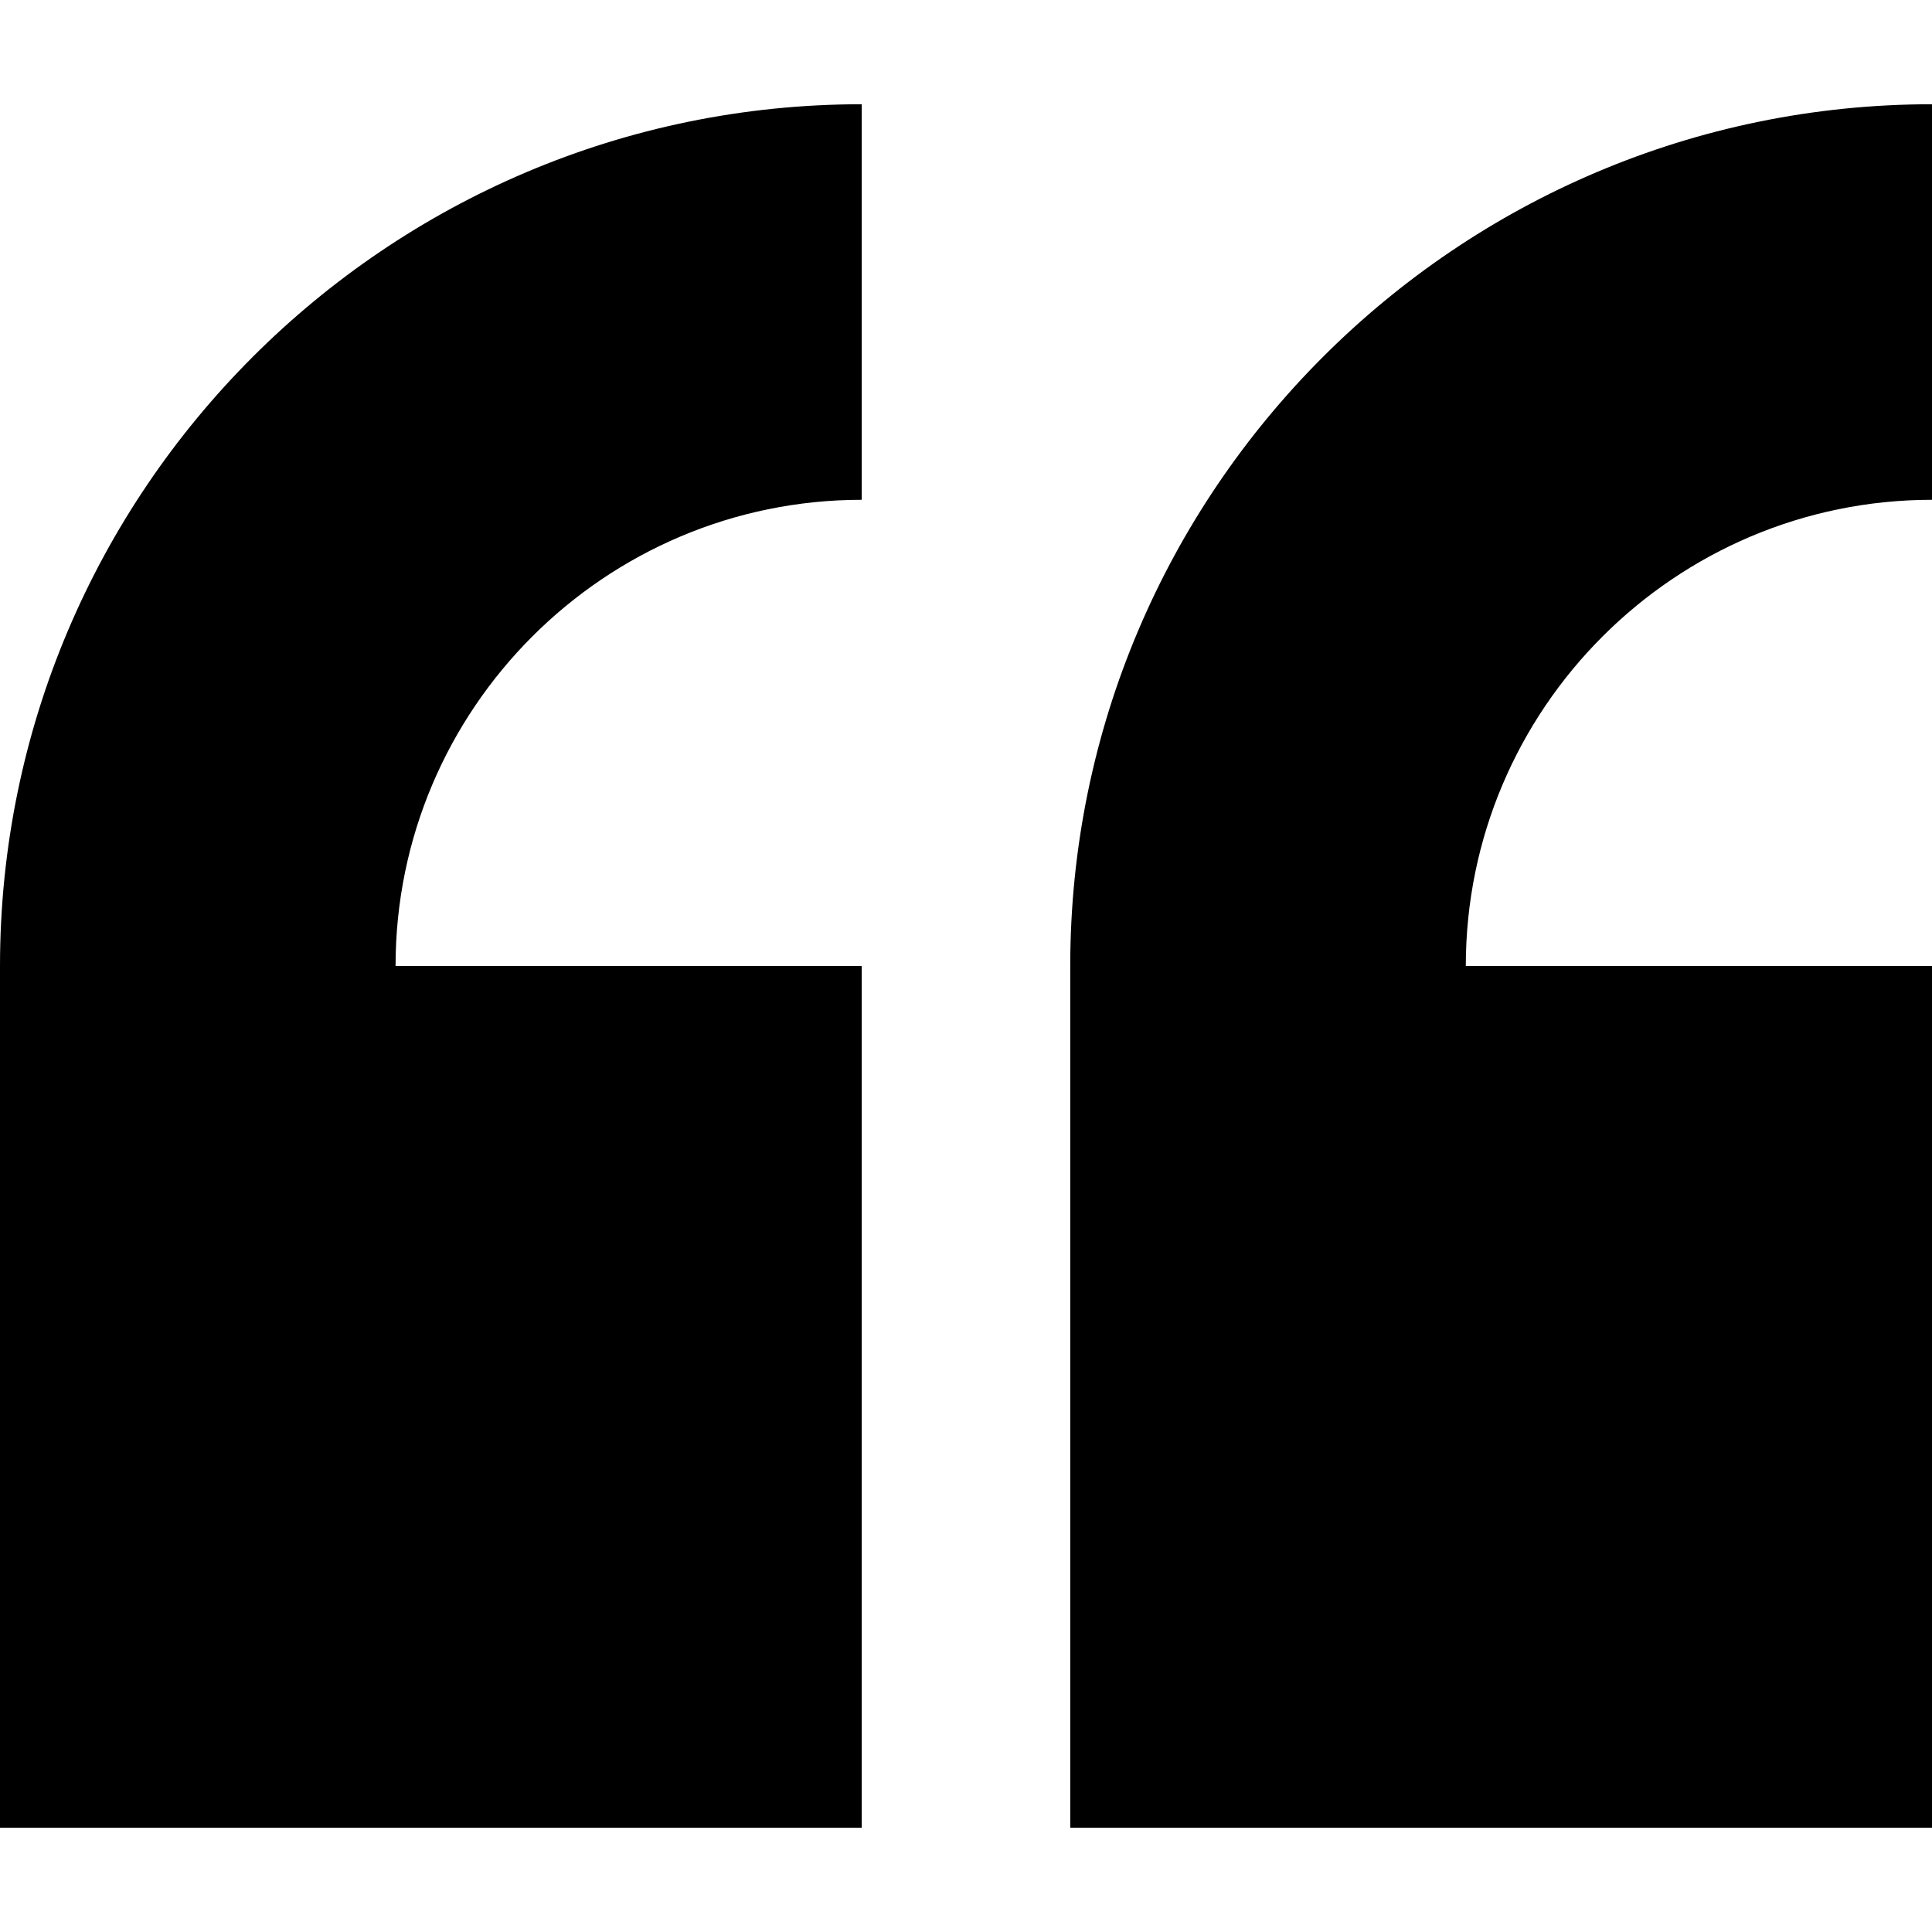
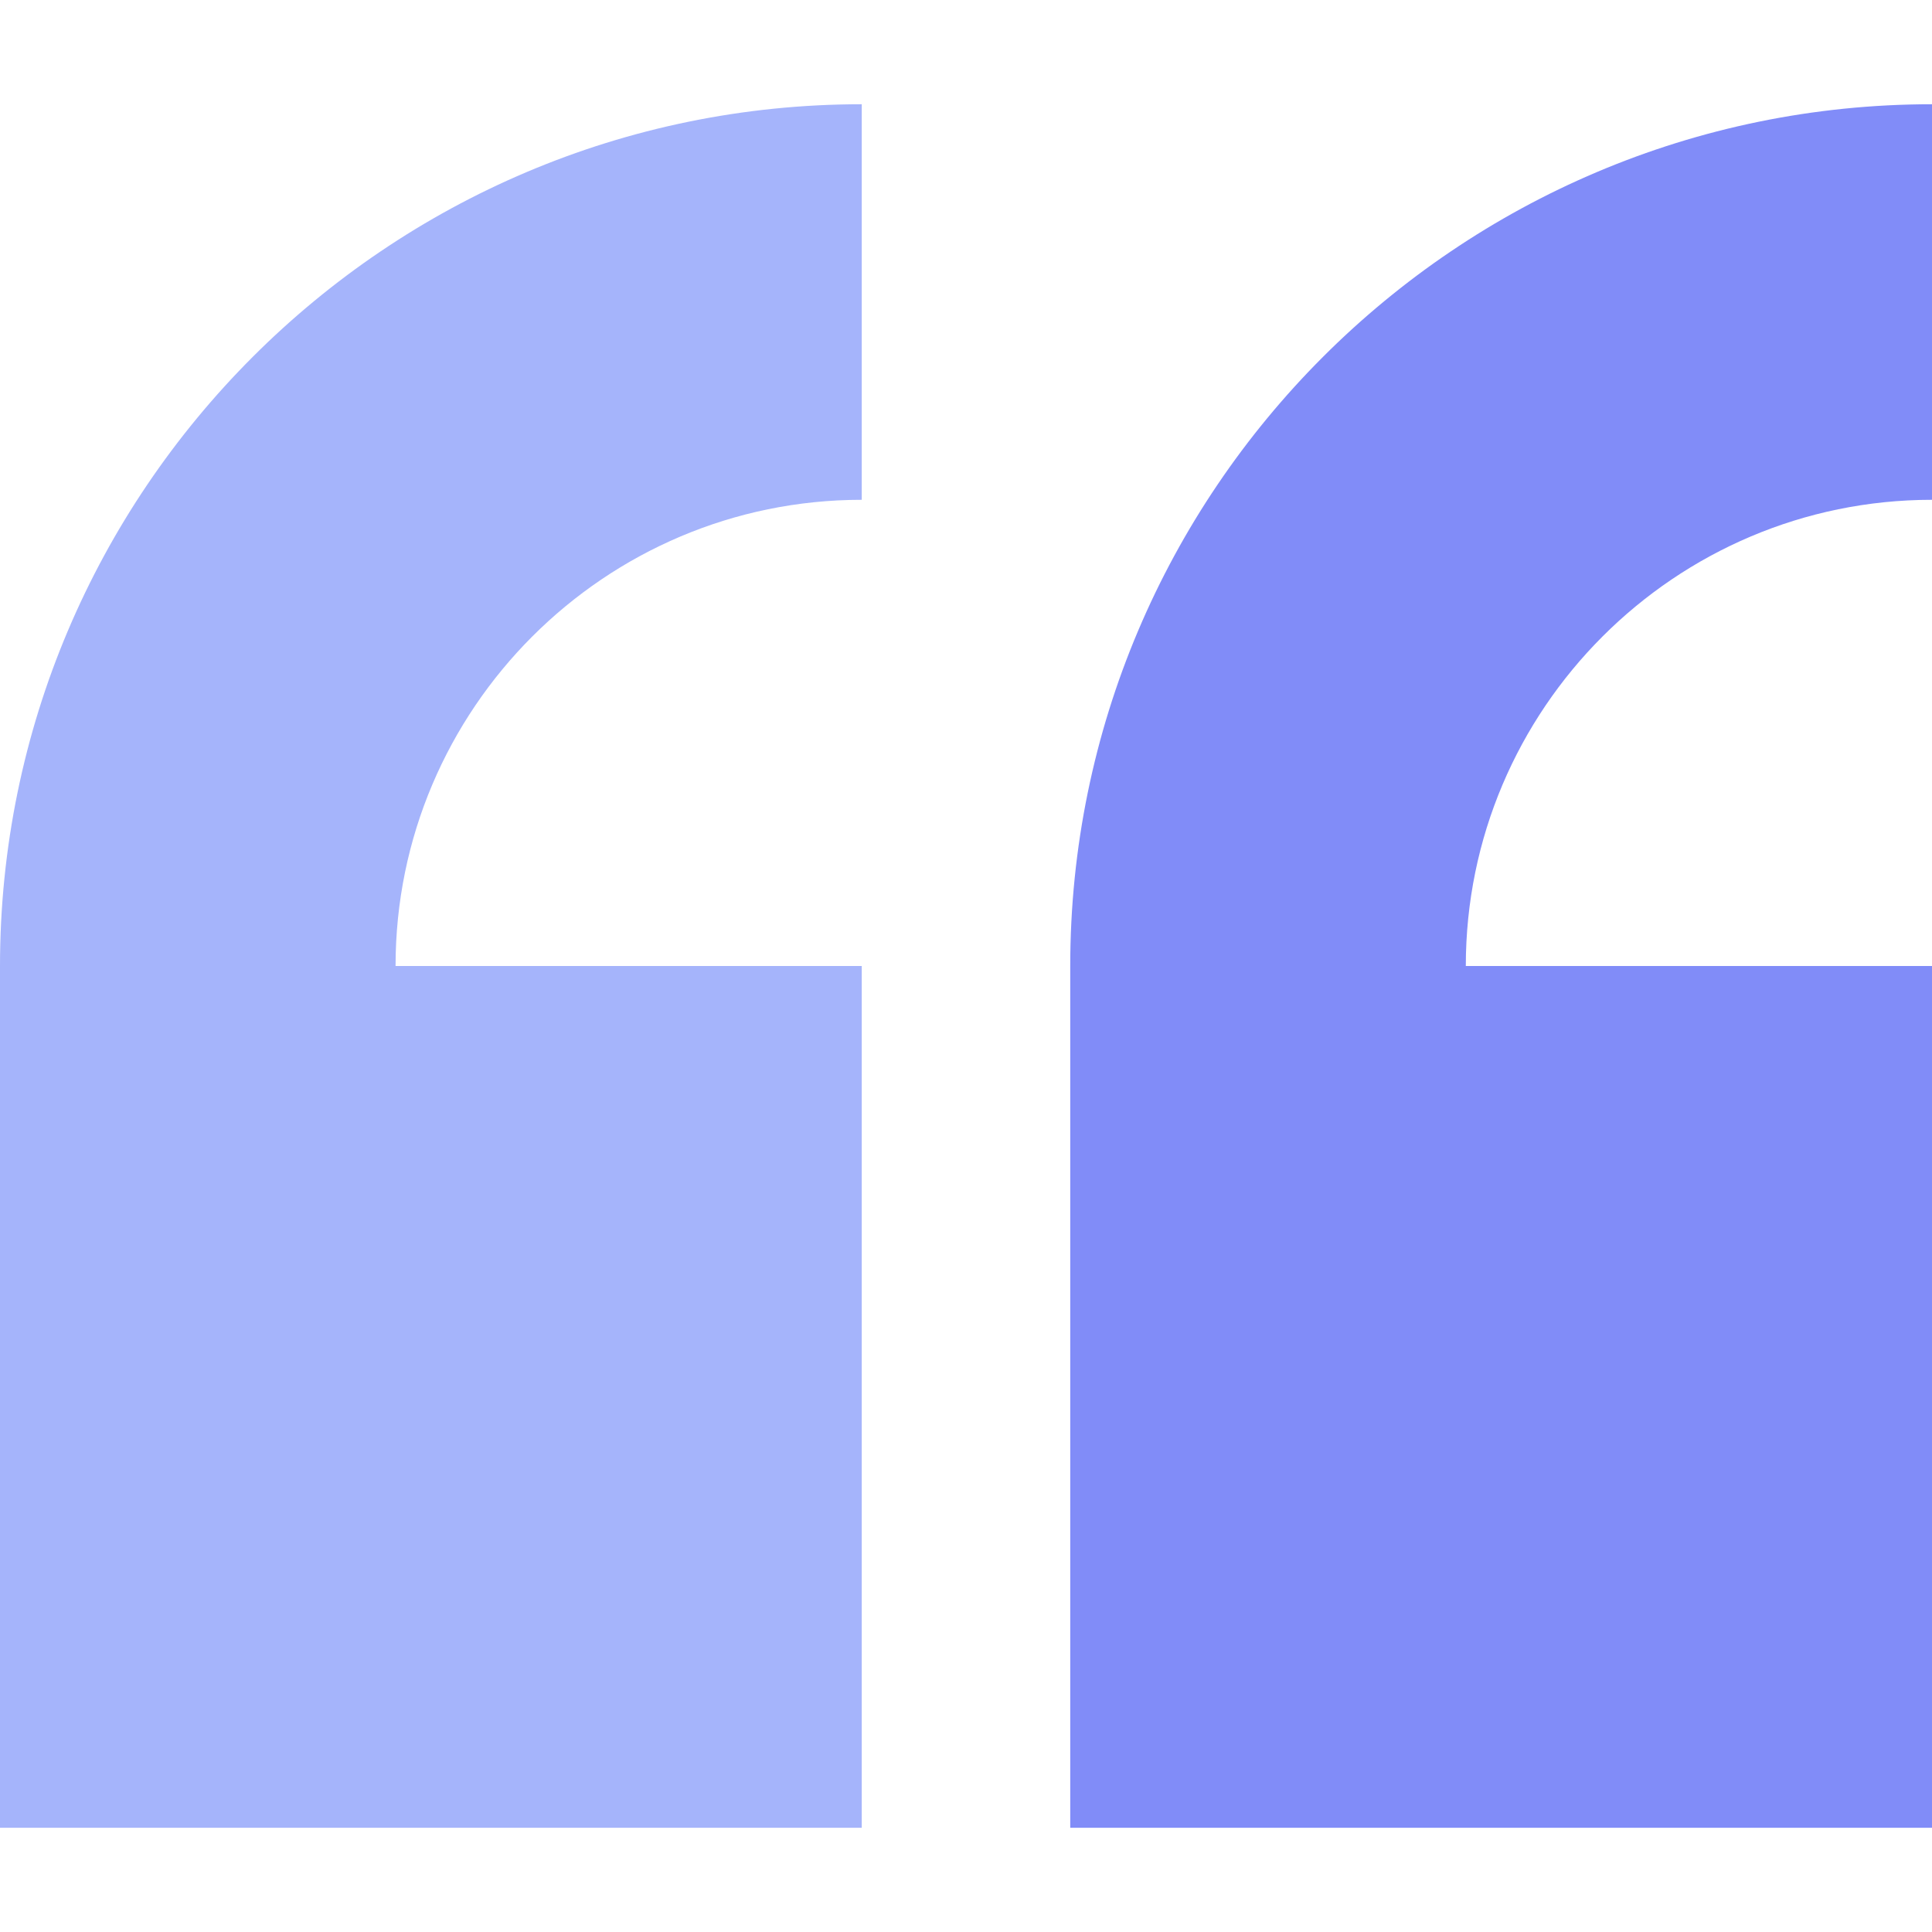
- <svg xmlns="http://www.w3.org/2000/svg" fill="#000000" version="1.1" id="Layer_1" width="800px" height="800px" viewBox="796 698 200 200" enable-background="new 796 698 200 200" xml:space="preserve">
+ <svg xmlns="http://www.w3.org/2000/svg" version="1.1" id="Layer_1" width="800px" height="800px" viewBox="796 698 200 200" enable-background="new 796 698 200 200" xml:space="preserve">
  <g>
-     <path d="M885.208,749.739v-40.948C836.019,708.791,796,748.81,796,798v89.209h89.208V798h-48.26   C836.948,771.39,858.598,749.739,885.208,749.739z" />
-     <path d="M996,749.739v-40.948c-49.19,0-89.209,40.019-89.209,89.209v89.209H996V798h-48.26   C947.74,771.39,969.39,749.739,996,749.739z" />
+     <path fill="#a5b4fb" d="M885.208,749.739v-40.948C836.019,708.791,796,748.81,796,798v89.209h89.208V798h-48.26         C836.948,771.39,858.598,749.739,885.208,749.739z" />
+     <path fill="#818cf8" d="M996,749.739v-40.948c-49.19,0-89.209,40.019-89.209,89.209v89.209H996V798h-48.26         C947.74,771.39,969.39,749.739,996,749.739z" />
  </g>
</svg>
